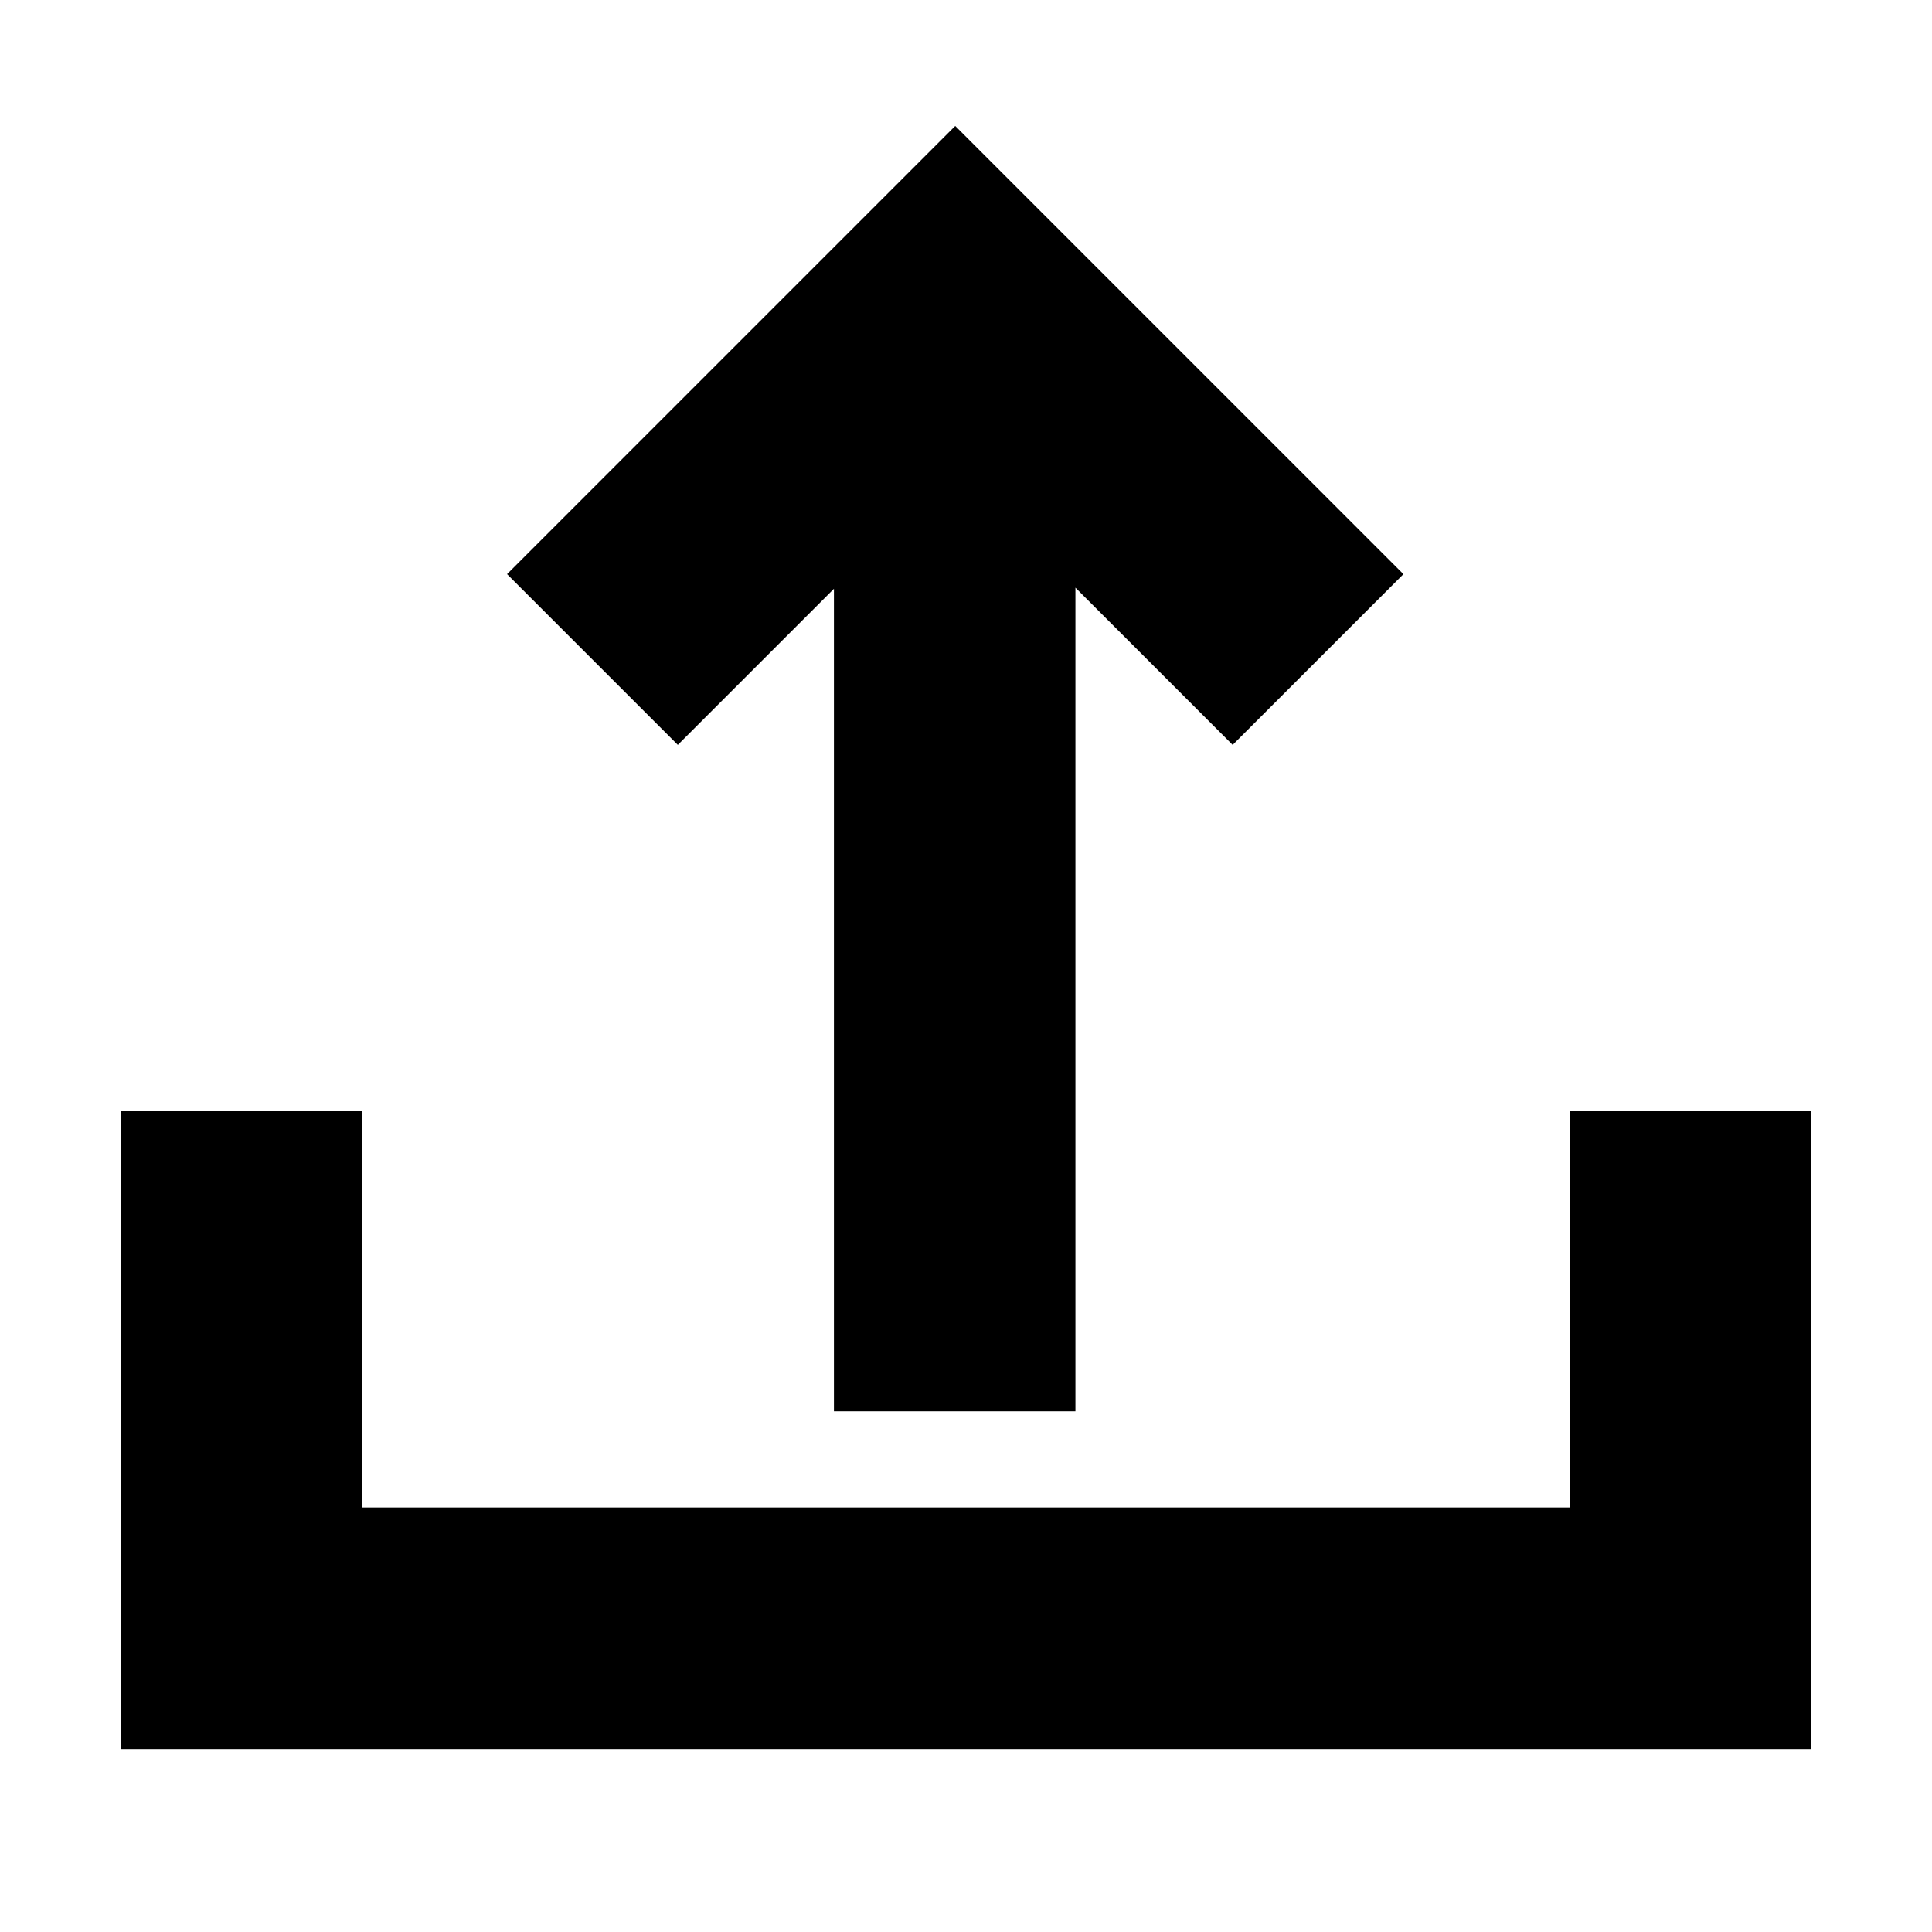
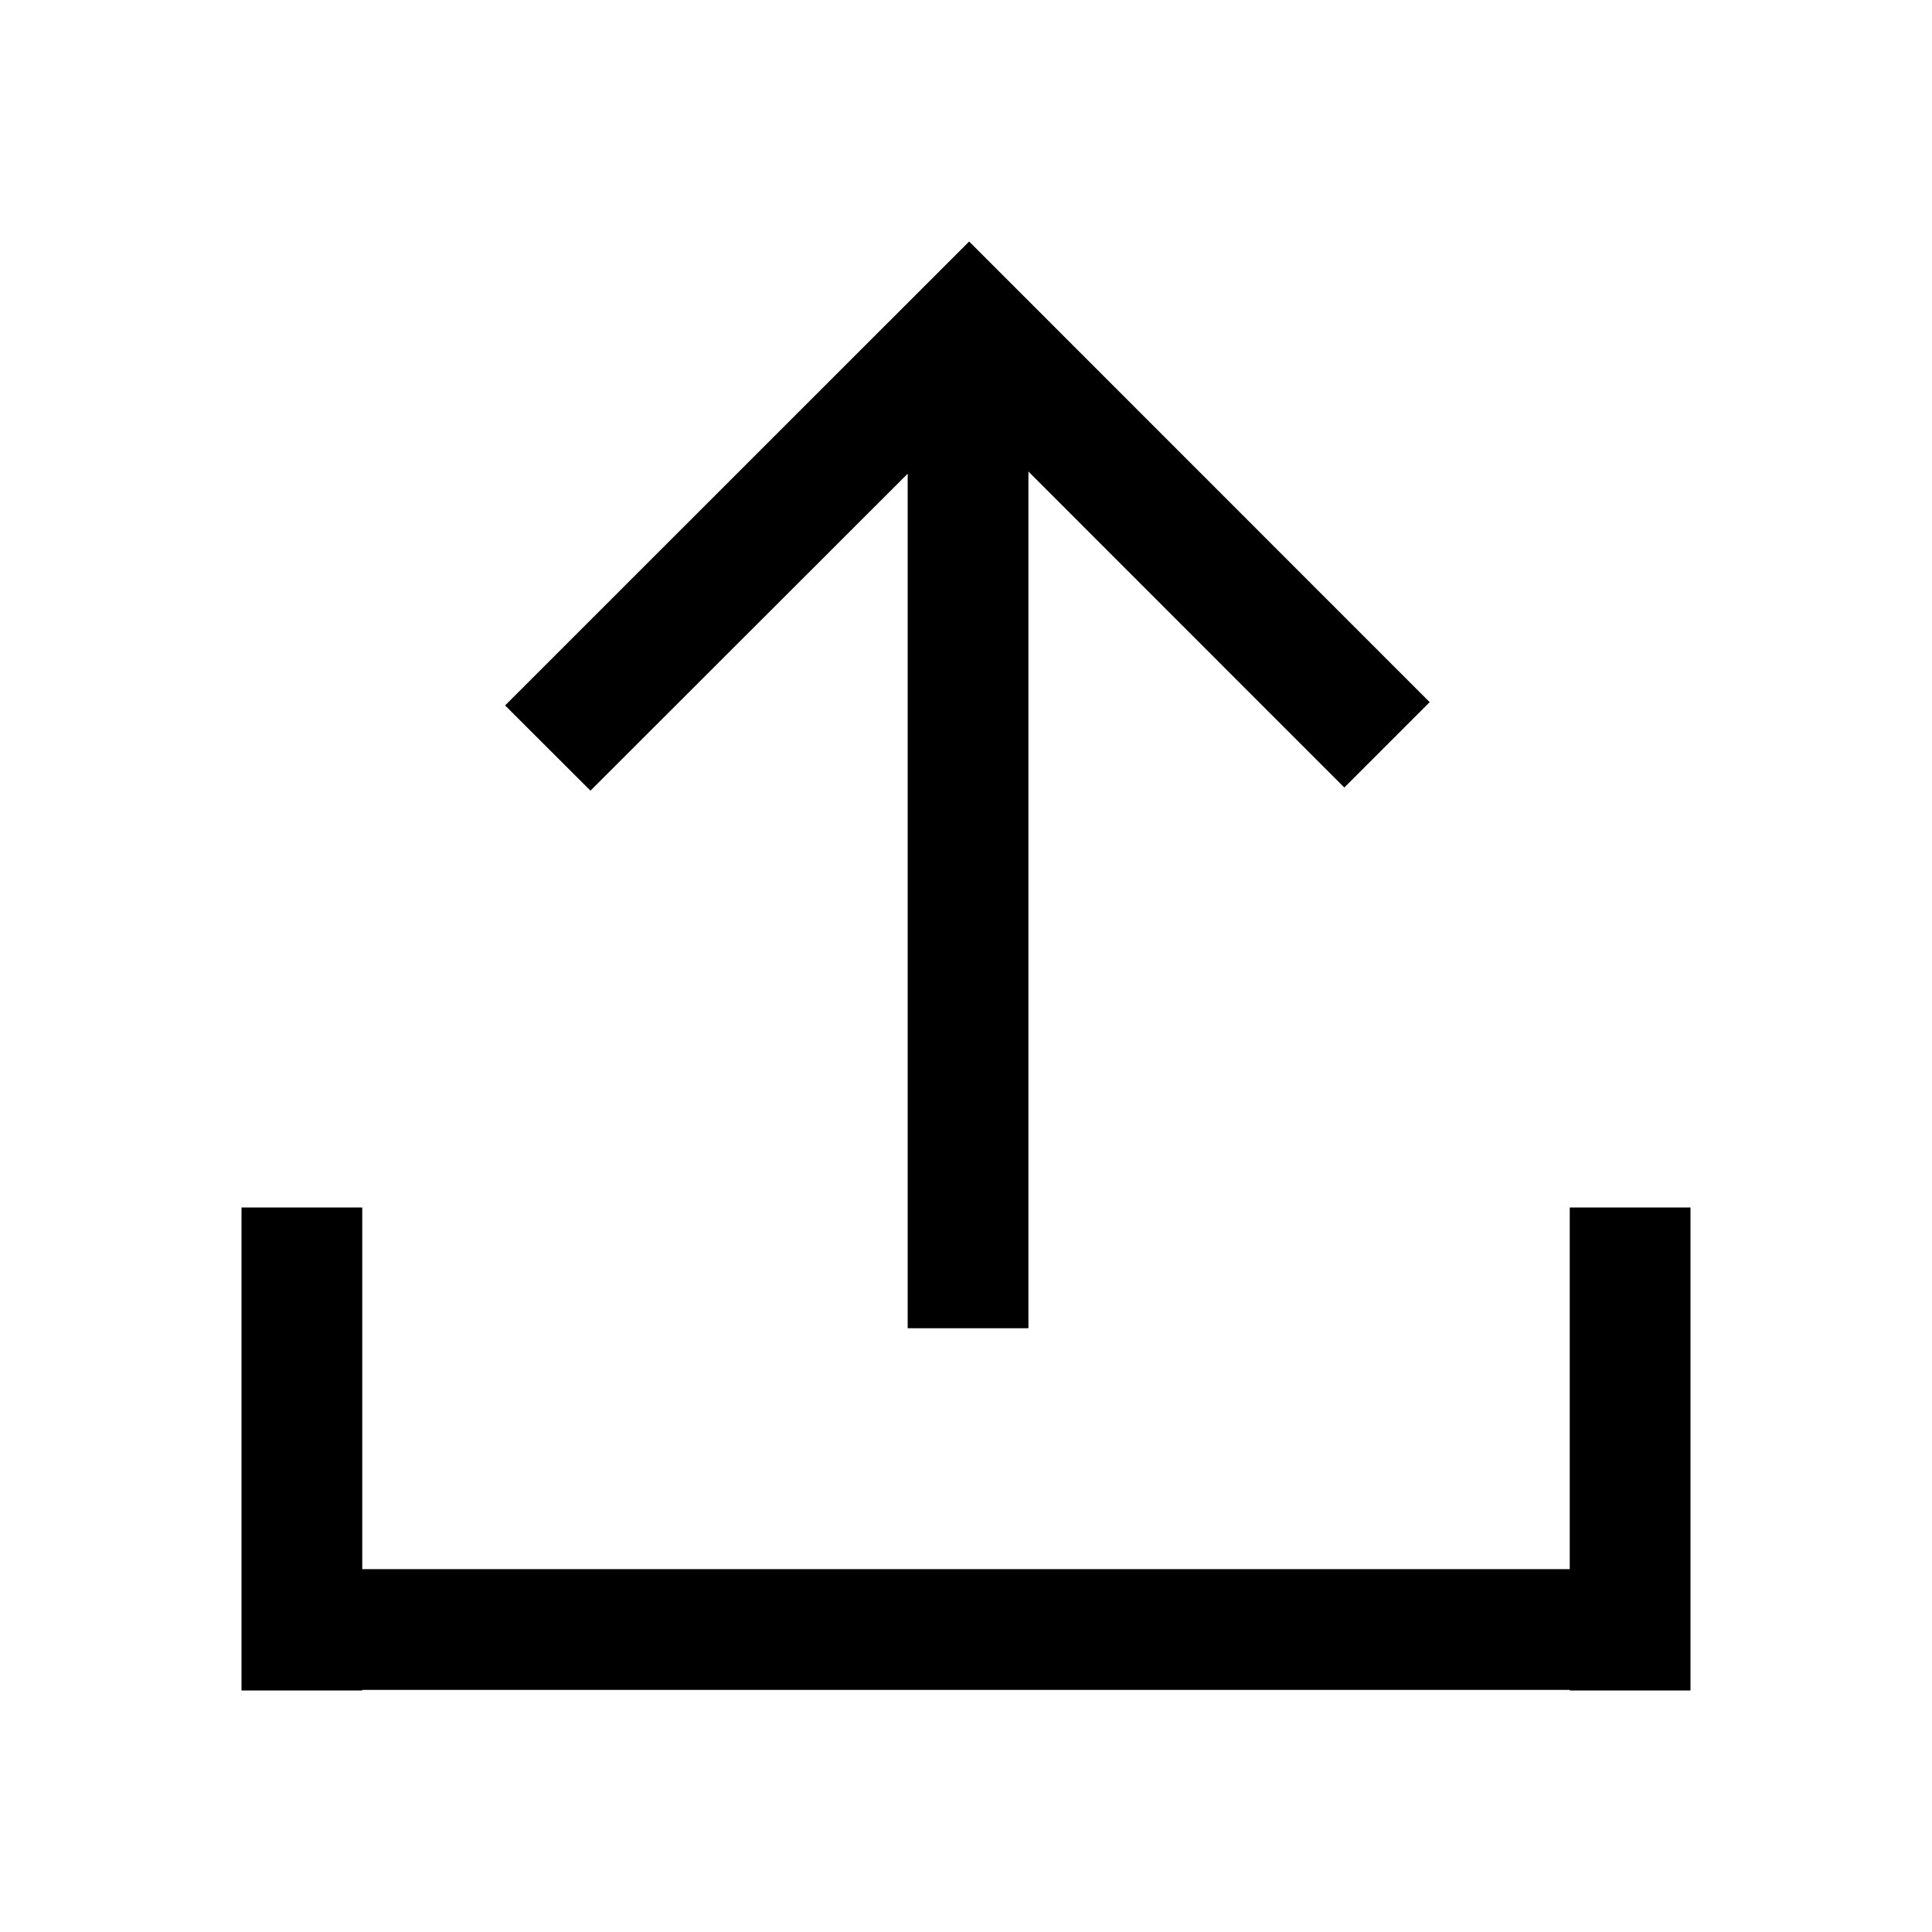
- <svg xmlns="http://www.w3.org/2000/svg" width="1024" height="1024" viewBox="0 0 1024 1024">
-   <path d="M192 589v210h640V589h128v338H64V589h128zM506.294 66.745l90.513 90.51 147.04 147.042-90.51 90.51L570 311.469V748H442V312.06l-82.745 82.747-90.51-90.51 147.042-147.04 90.507-90.512z" fill="currentColor" />
+ <svg xmlns="http://www.w3.org/2000/svg" viewBox="0 0 1024 1024" width="30" fill="currentColor">
+   <path d="M513.664 128L757.76 372.16l-45.248 45.248L545.088 249.92V704h-64V251.072l-168.128 168-45.248-45.184z" />
+   <path d="M896 896h-64v-.32H192v.32h-64V640h64v191.68h640V640h64v256z" />
</svg>
